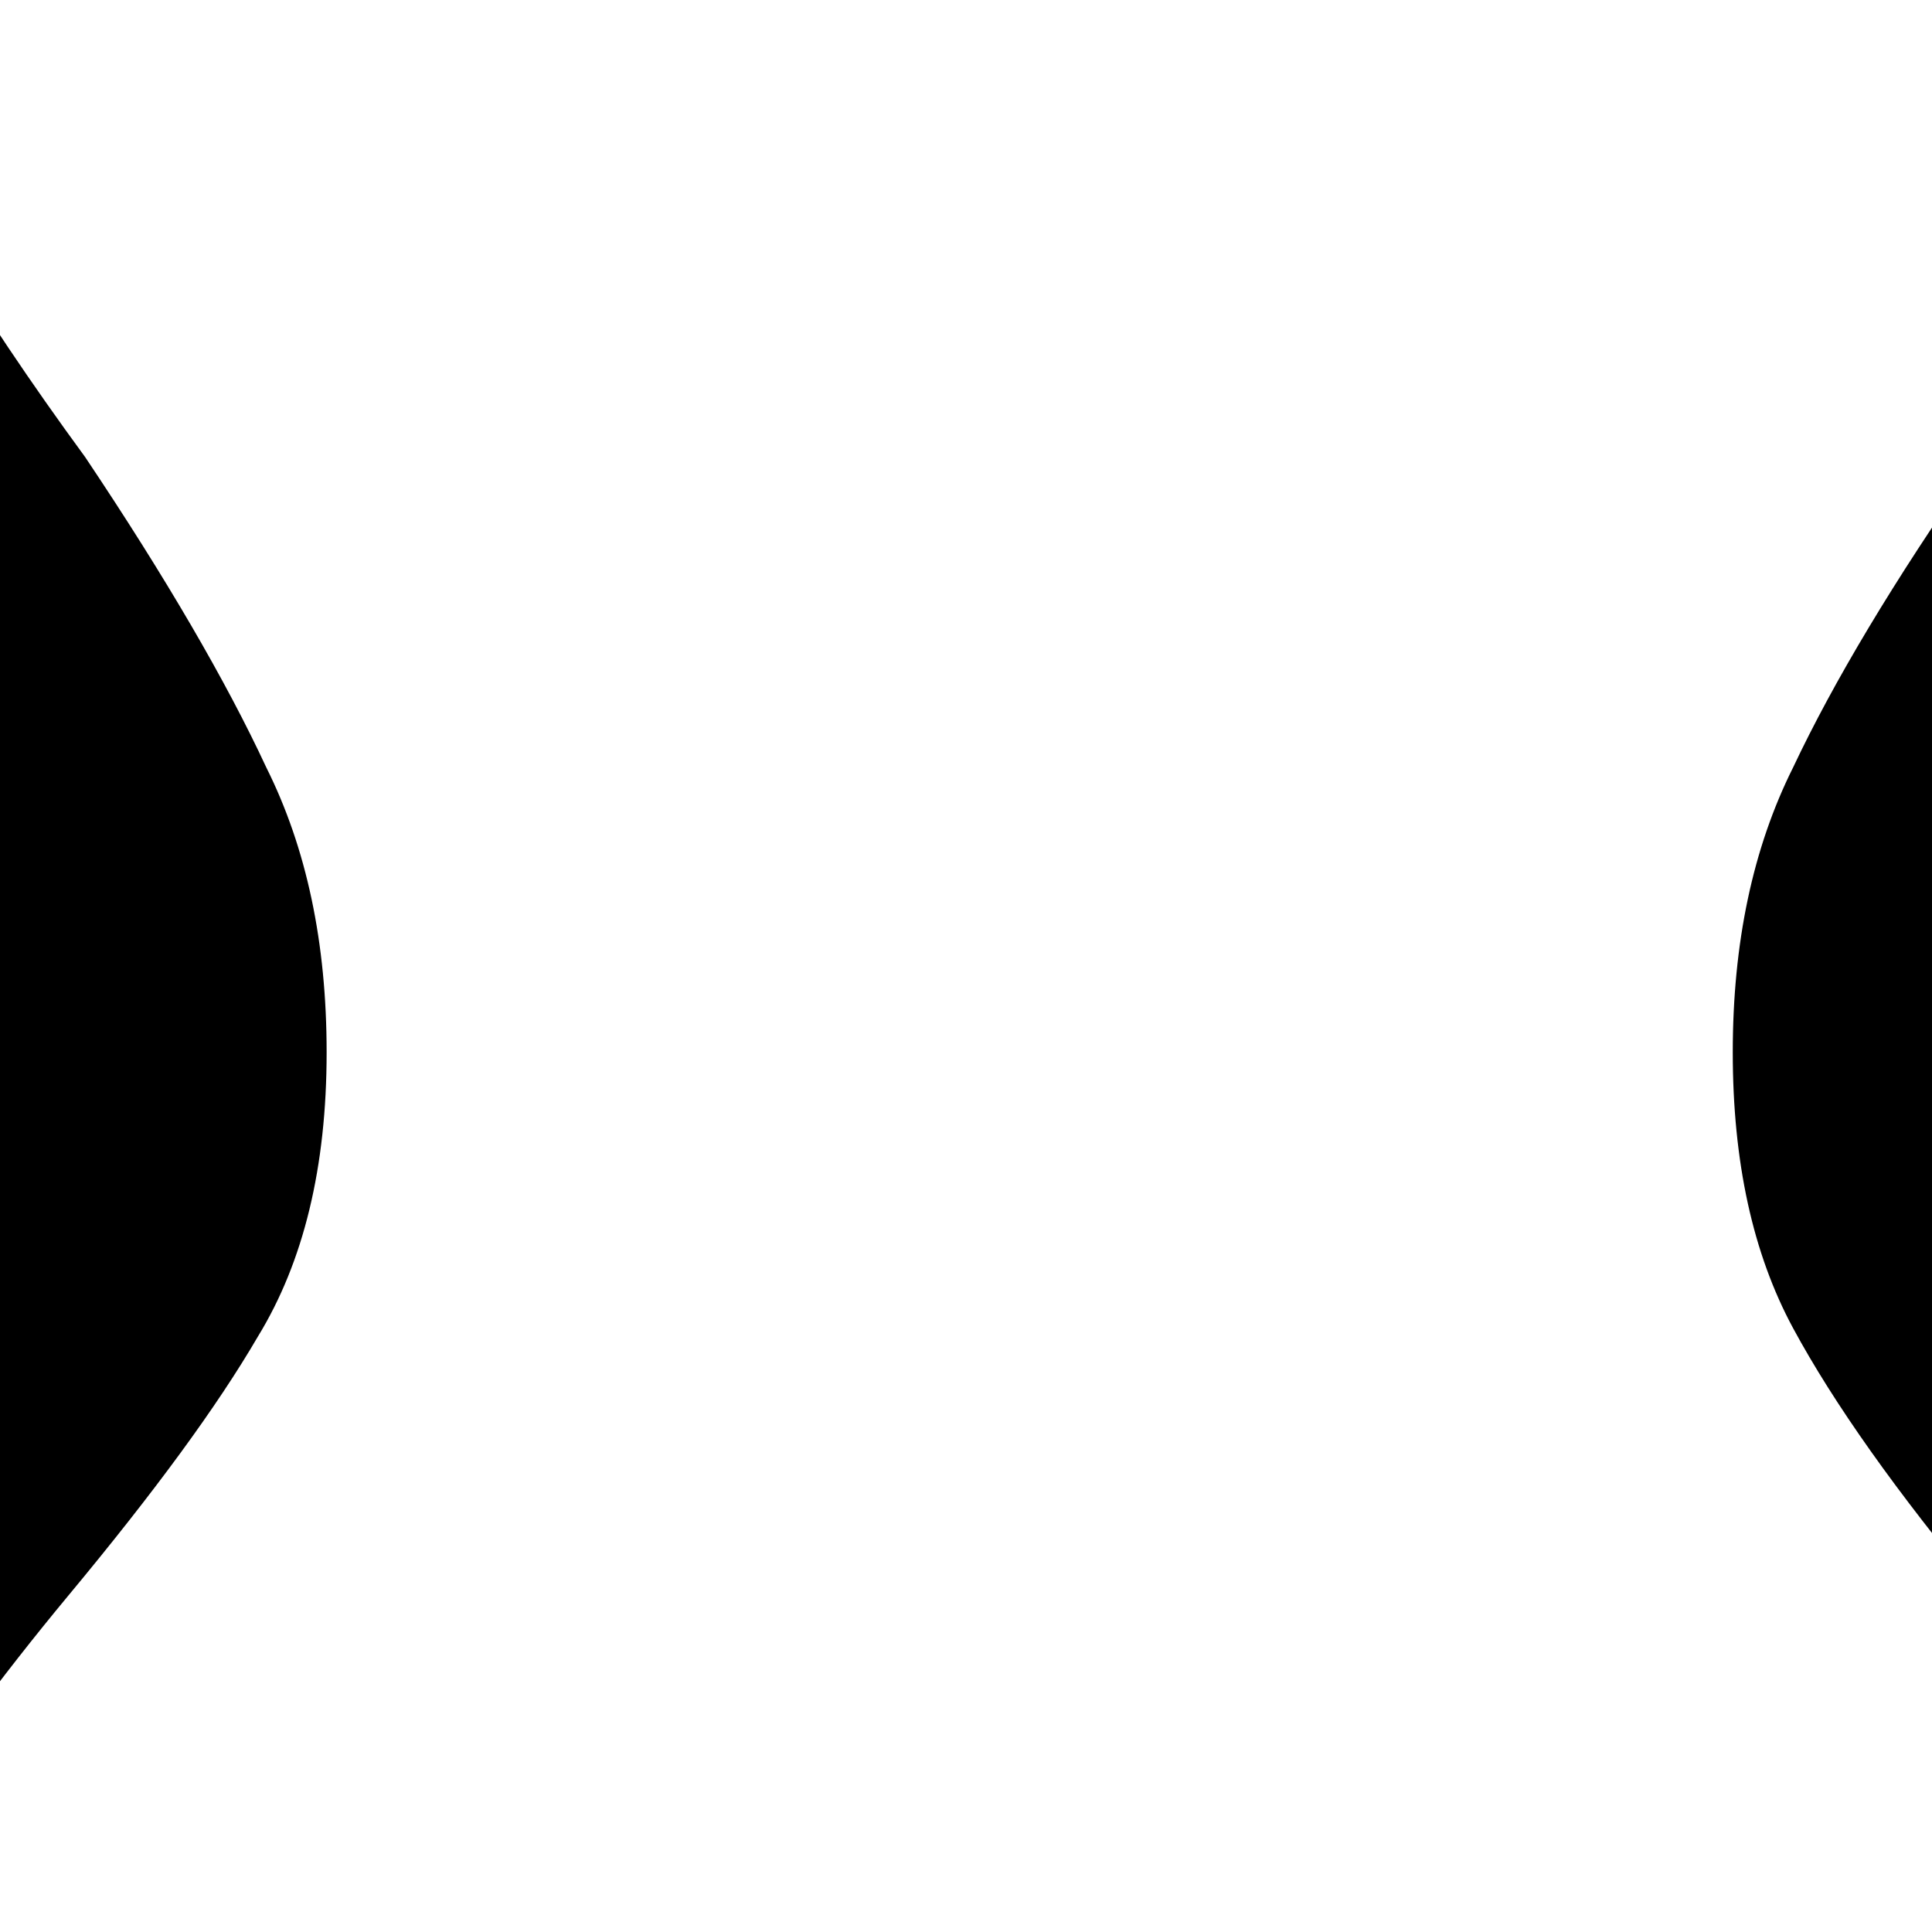
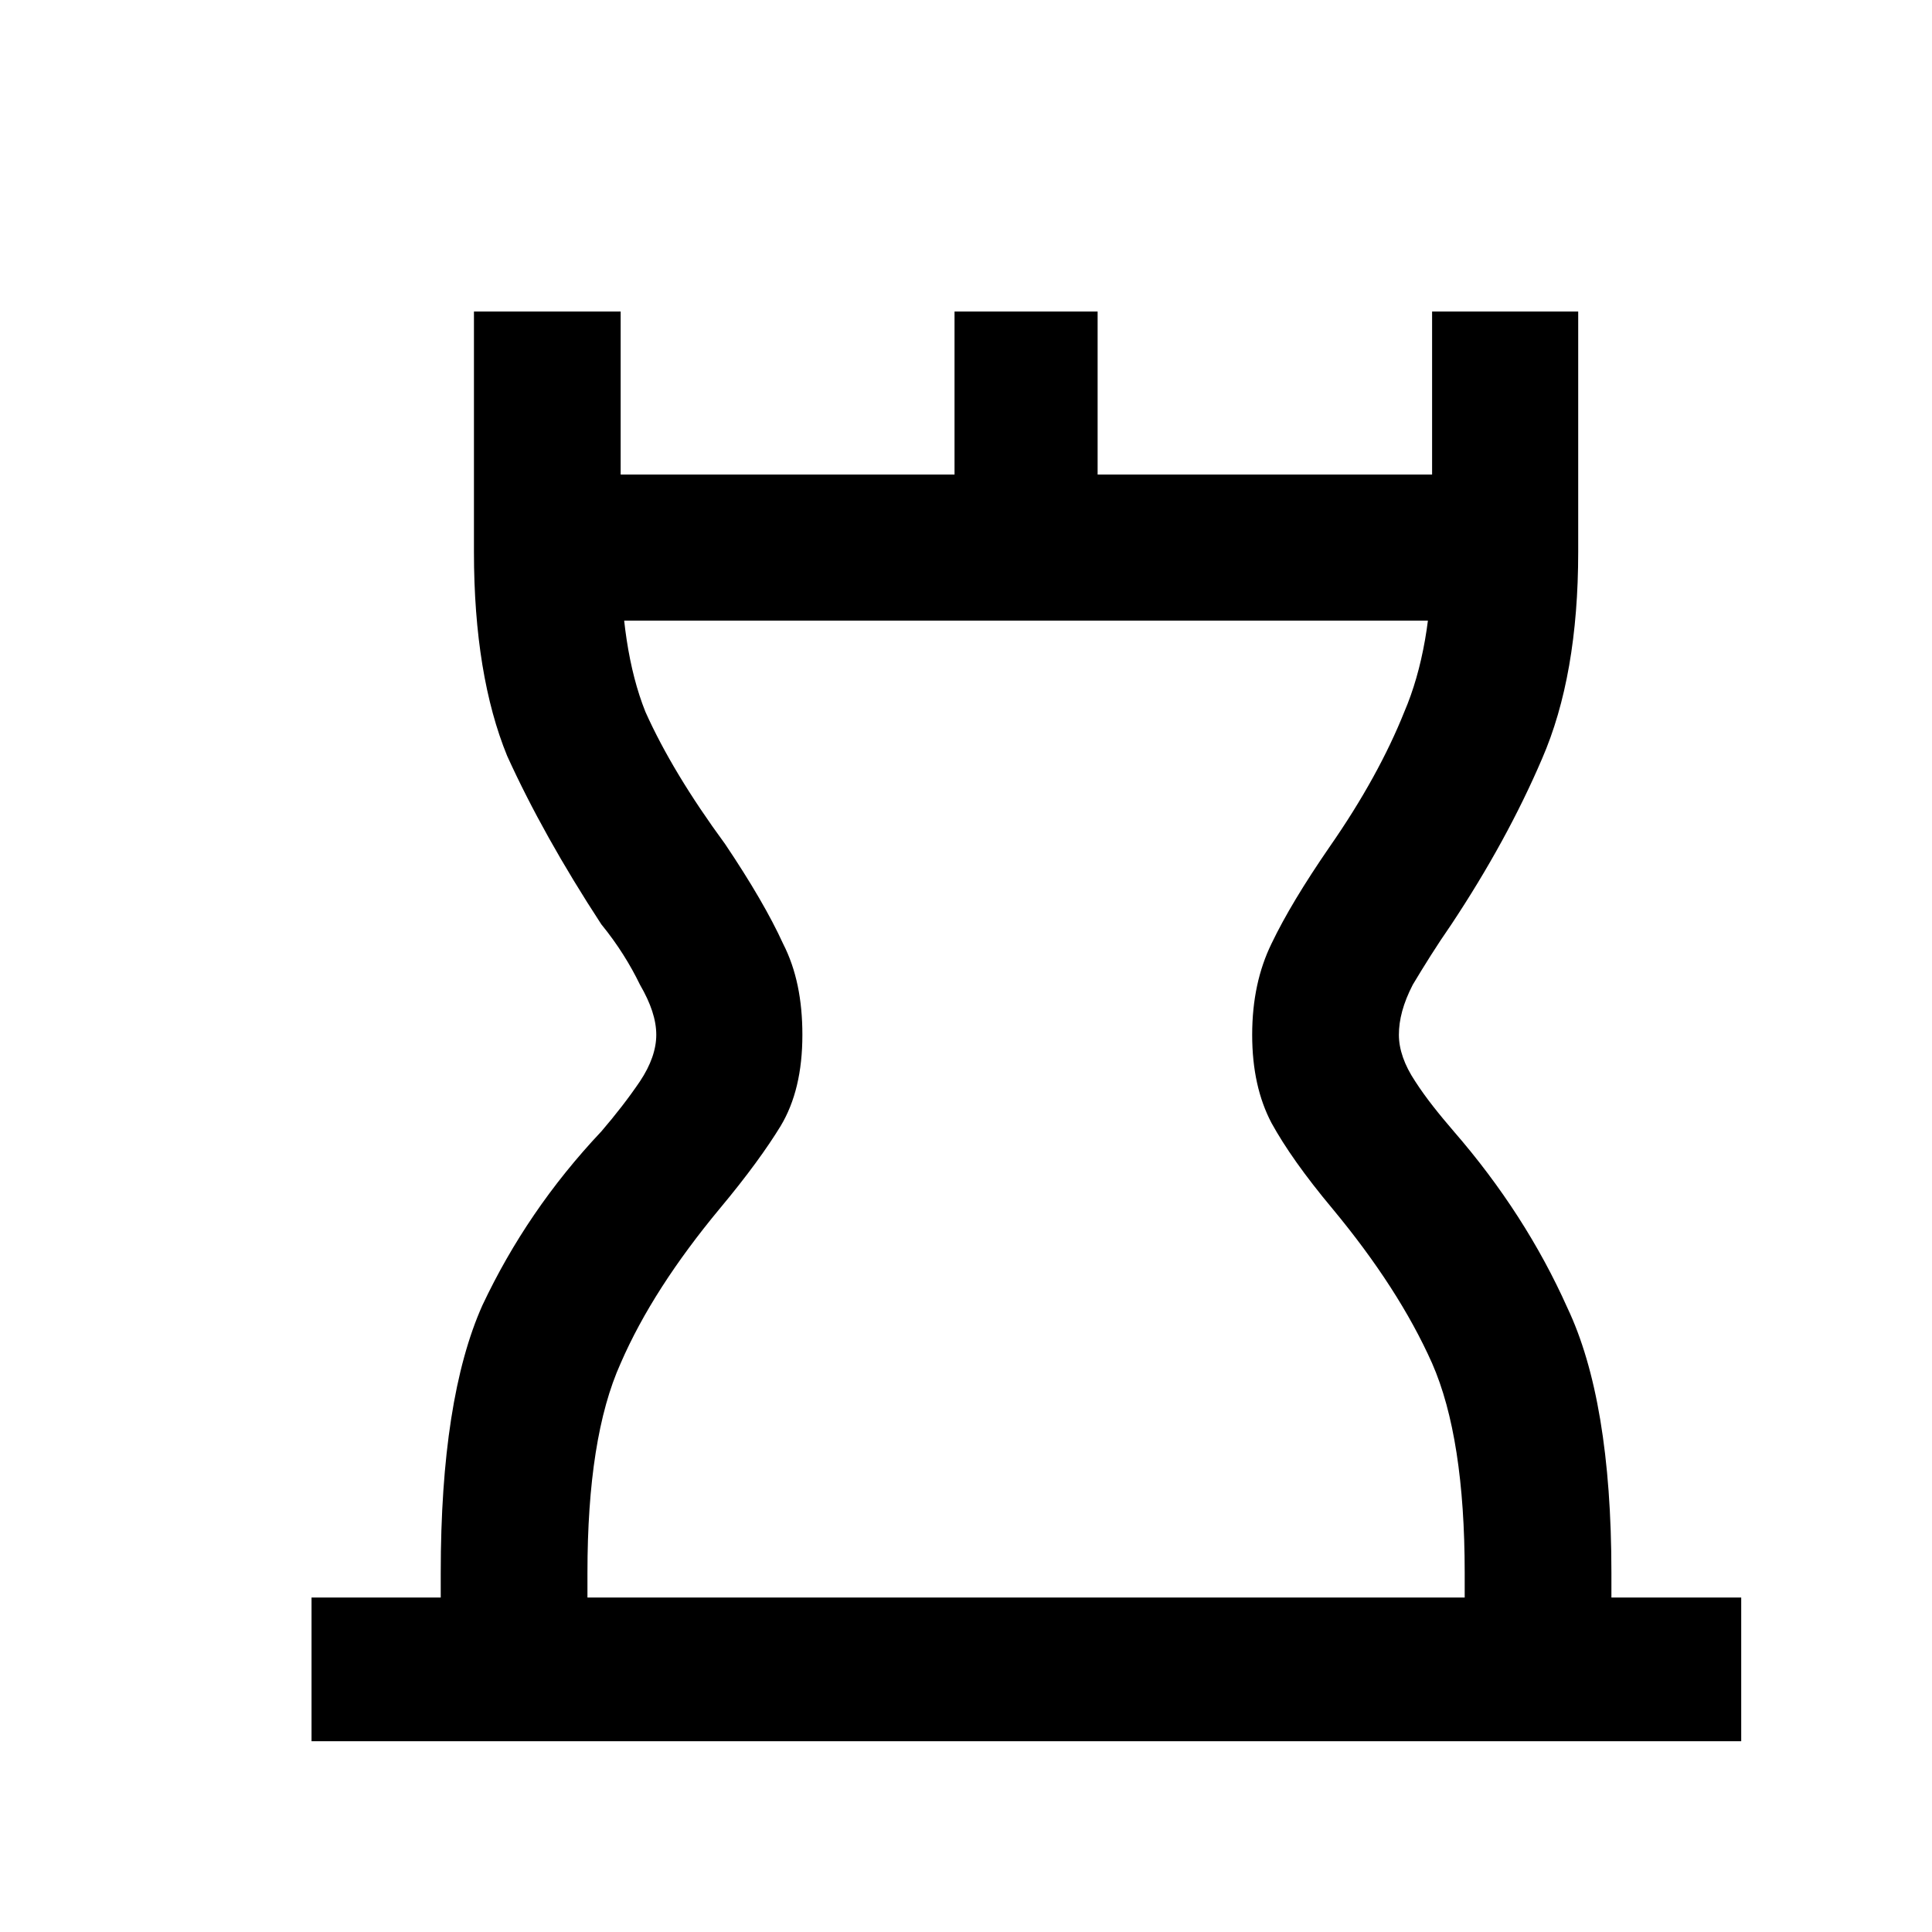
<svg xmlns="http://www.w3.org/2000/svg" viewBox="0 0 32 32" fill="currentColor">
-   <path d="M45.56,-7.57C45.56,-3.29,44.94,0.29,43.7,3.14C42.46,6,40.89,8.86,38.99,11.71C38.22,12.86,37.56,13.9,36.99,14.86C36.51,15.81,36.27,16.67,36.27,17.43C36.27,18.19,36.56,19,37.13,19.86C37.7,20.71,38.37,21.57,39.13,22.43C41.61,25.29,43.56,28.33,44.99,31.57C46.51,34.71,47.27,39.29,47.27,45.29L47.27,54L-13.3,54L-13.3,45.29C-13.3,39.29,-12.59,34.67,-11.16,31.43C-9.63,28.19,-7.59,25.19,-5.01,22.43C-4.25,21.57,-3.59,20.71,-3.01,19.86C-2.44,19,-2.16,18.19,-2.16,17.43C-2.16,16.67,-2.44,15.81,-3.01,14.86C-3.49,13.81,-4.16,12.76,-5.01,11.71C-7.01,8.67,-8.63,5.76,-9.87,3C-11.01,0.24,-11.59,-3.29,-11.59,-7.57L-11.59,-20L-4.01,-20L-4.01,-7.57C-4.01,-4.24,-3.59,-1.48,-2.73,0.71C-1.78,2.81,-0.4,5.1,1.41,7.57C2.75,9.57,3.75,11.29,4.41,12.71C5.08,14.05,5.41,15.62,5.41,17.43C5.41,19.33,5.03,20.9,4.27,22.14C3.6,23.29,2.56,24.71,1.13,26.43C-1.16,29.19,-2.87,31.86,-4.01,34.43C-5.16,37,-5.73,40.62,-5.73,45.29L-5.73,46.57L39.7,46.57L39.7,45.29C39.7,40.62,39.13,37,37.99,34.43C36.84,31.86,35.13,29.19,32.84,26.43C31.41,24.71,30.37,23.24,29.7,22C29.03,20.76,28.7,19.24,28.7,17.43C28.7,15.62,29.03,14.05,29.7,12.71C30.37,11.29,31.37,9.62,32.7,7.71C34.41,5.24,35.7,2.9,36.56,0.71C37.51,-1.48,37.99,-4.24,37.99,-7.57L37.99,-20L45.56,-20ZM13.27,-11.57L13.27,-20L20.7,-20L20.7,-11.57L40.13,-11.57L40.13,-4L13.27,-4L13.27,-20L20.7,-12.57L20.7,-4L-6.16,-4L-6.16,-11.57ZM53.99,46.57L53.99,54L-20.01,54L-20.01,46.57Z" />
+   <path d="M26.14,9.14C26.14,10.51,25.94,11.65,25.54,12.57C25.15,13.48,24.65,14.39,24.04,15.31C23.79,15.67,23.58,16.01,23.4,16.31C23.24,16.62,23.17,16.89,23.17,17.14C23.17,17.38,23.26,17.64,23.44,17.91C23.62,18.19,23.84,18.46,24.08,18.74C24.87,19.65,25.5,20.63,25.96,21.66C26.44,22.67,26.69,24.13,26.69,26.05L26.69,28.84L7.3,28.84L7.3,26.05C7.3,24.13,7.53,22.65,7.99,21.62C8.48,20.58,9.13,19.62,9.96,18.74C10.2,18.46,10.41,18.19,10.6,17.91C10.78,17.64,10.87,17.38,10.87,17.14C10.87,16.89,10.78,16.62,10.6,16.31C10.44,15.98,10.23,15.64,9.96,15.31C9.32,14.33,8.8,13.4,8.4,12.52C8.04,11.64,7.85,10.51,7.85,9.14L7.85,5.16L10.28,5.16L10.28,9.14C10.28,10.2,10.41,11.09,10.69,11.79C10.99,12.46,11.43,13.19,12.01,13.98C12.44,14.62,12.76,15.17,12.97,15.63C13.19,16.06,13.29,16.56,13.29,17.14C13.29,17.75,13.17,18.25,12.93,18.65C12.71,19.01,12.38,19.47,11.92,20.02C11.19,20.9,10.64,21.75,10.28,22.58C9.91,23.4,9.73,24.56,9.73,26.05L9.73,26.46L24.26,26.46L24.26,26.05C24.26,24.56,24.08,23.4,23.72,22.58C23.35,21.75,22.8,20.9,22.07,20.02C21.61,19.47,21.28,19,21.06,18.6C20.85,18.2,20.74,17.72,20.74,17.14C20.74,16.56,20.85,16.06,21.06,15.63C21.28,15.17,21.6,14.64,22.02,14.03C22.57,13.24,22.98,12.49,23.26,11.79C23.56,11.09,23.72,10.2,23.72,9.14L23.72,5.16L26.14,5.16ZM15.81,7.86L15.81,5.16L18.18,5.16L18.18,7.86L24.4,7.86L24.4,10.28L15.81,10.28L15.81,5.16L18.18,7.54L18.18,10.28L9.59,10.28L9.59,7.86ZM28.84,26.46L28.84,28.84L5.16,28.84L5.16,26.46Z" />
</svg>
